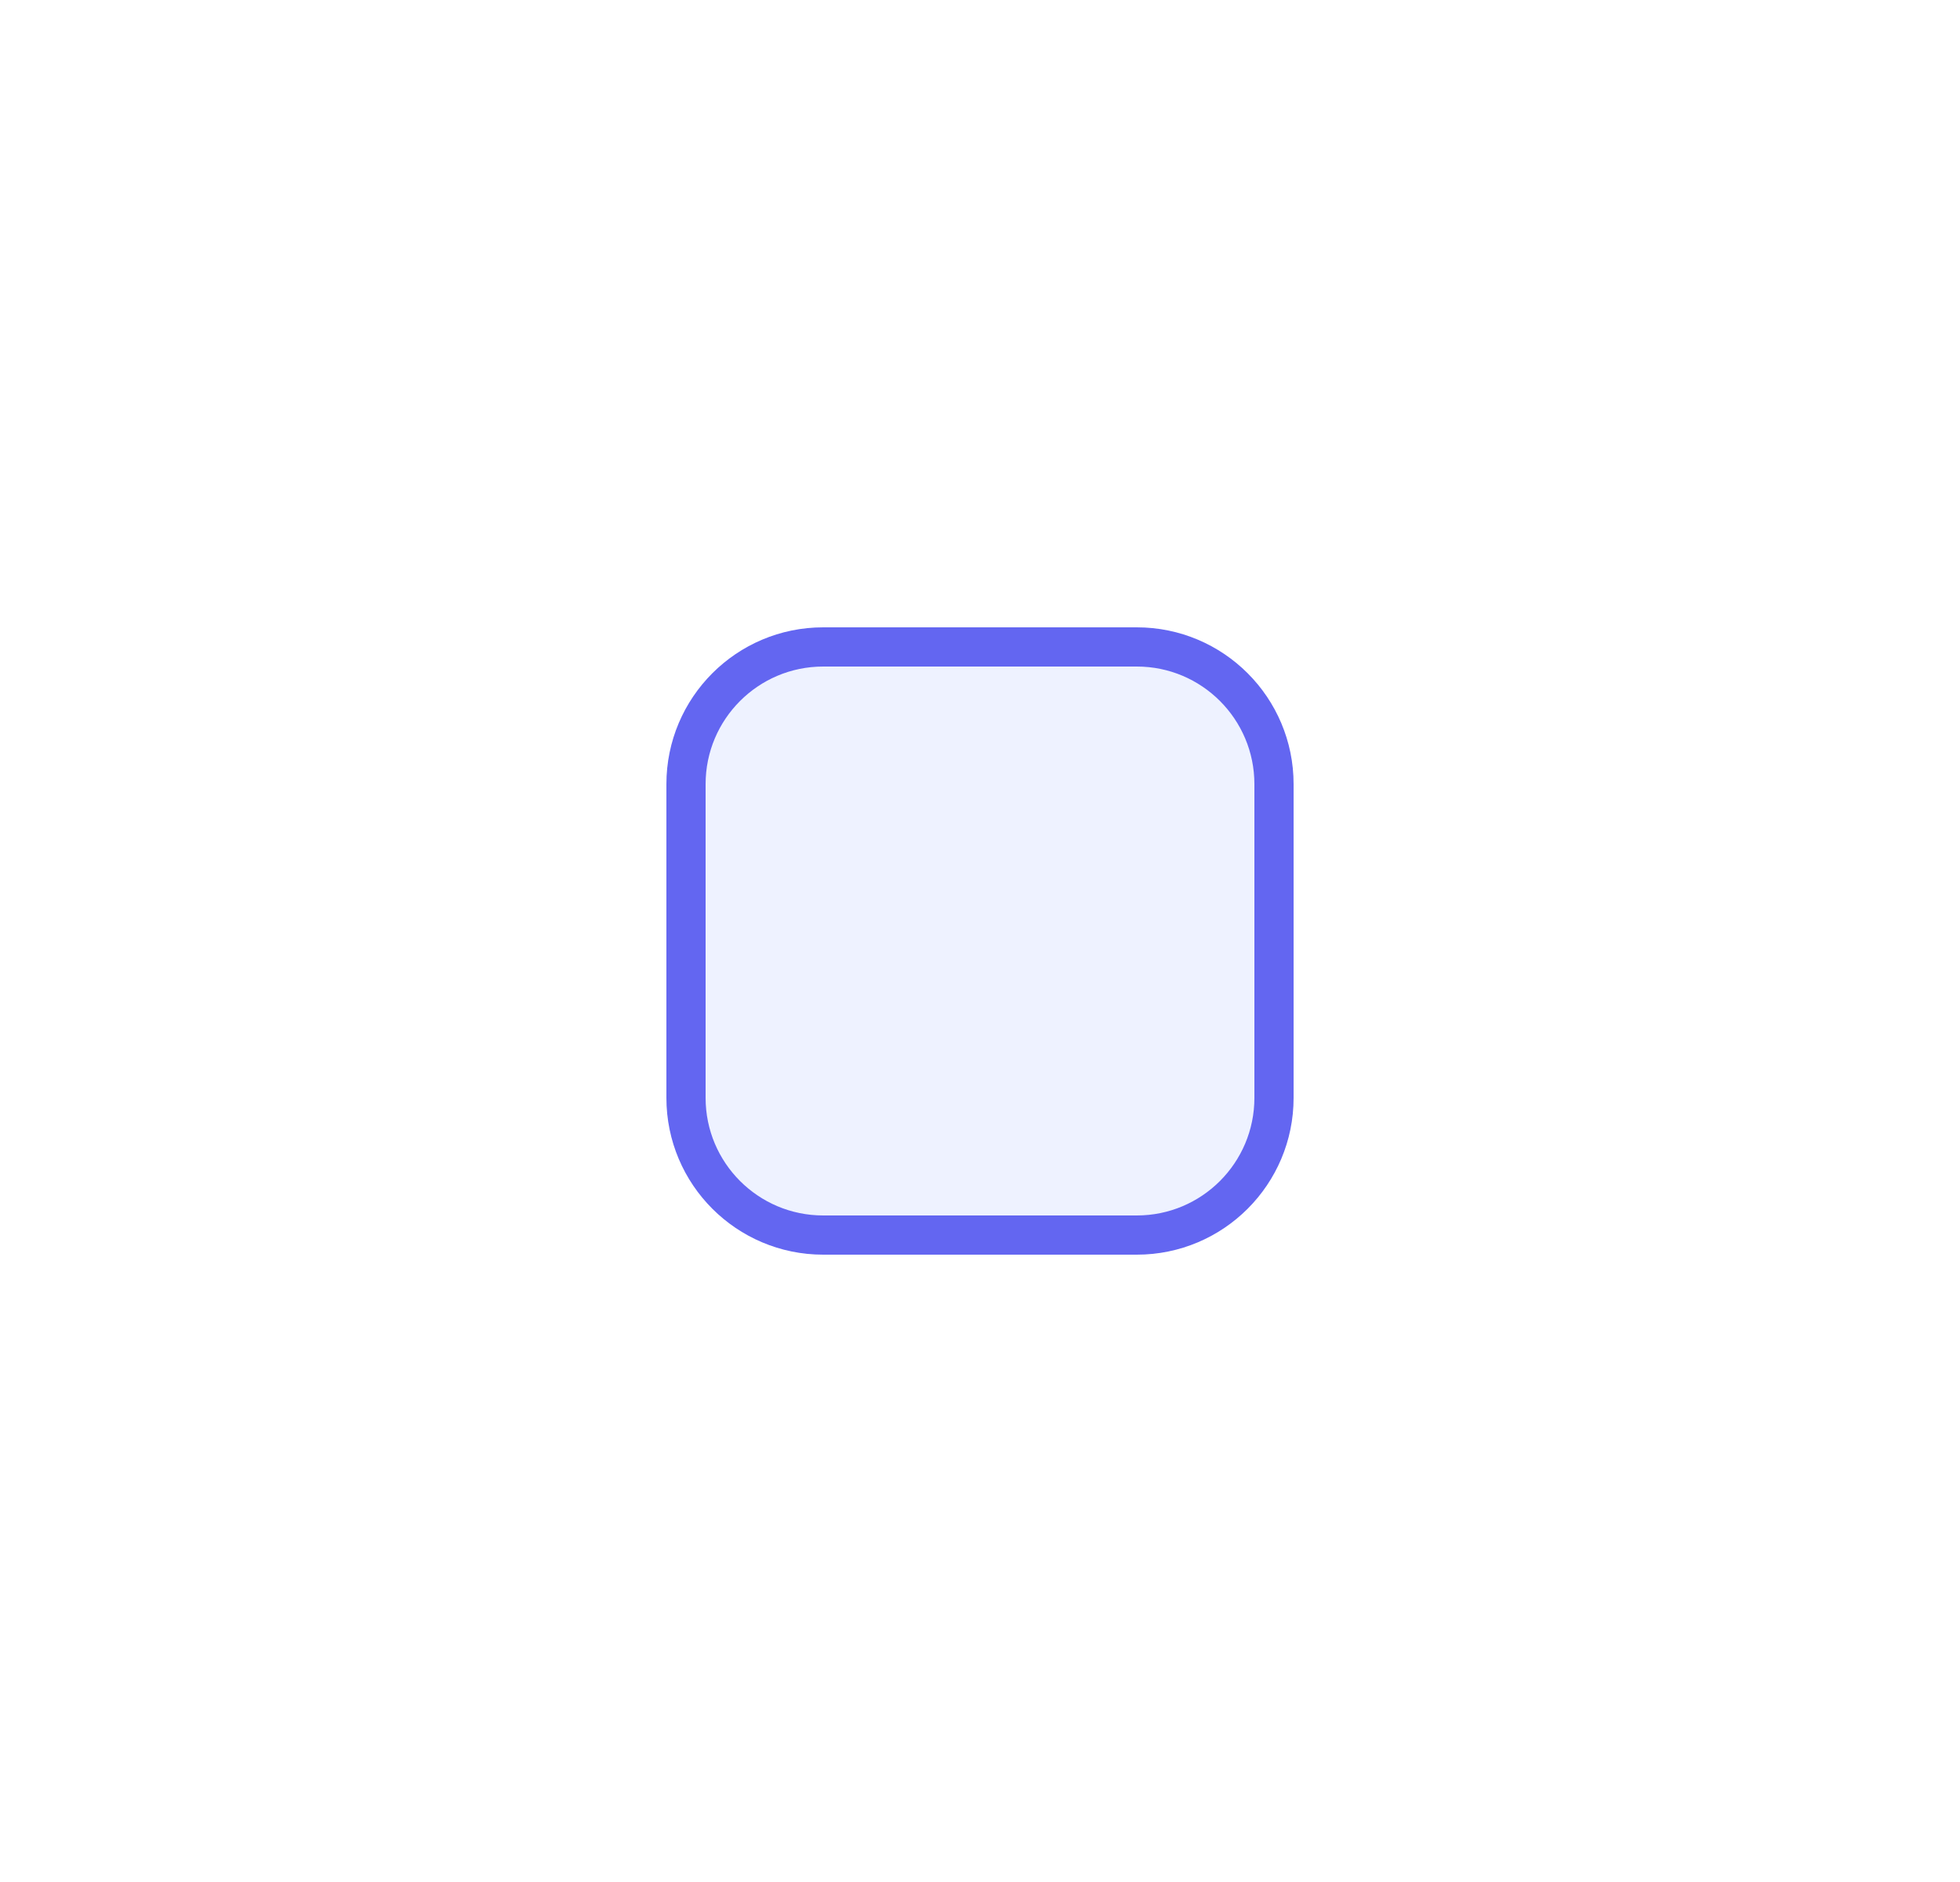
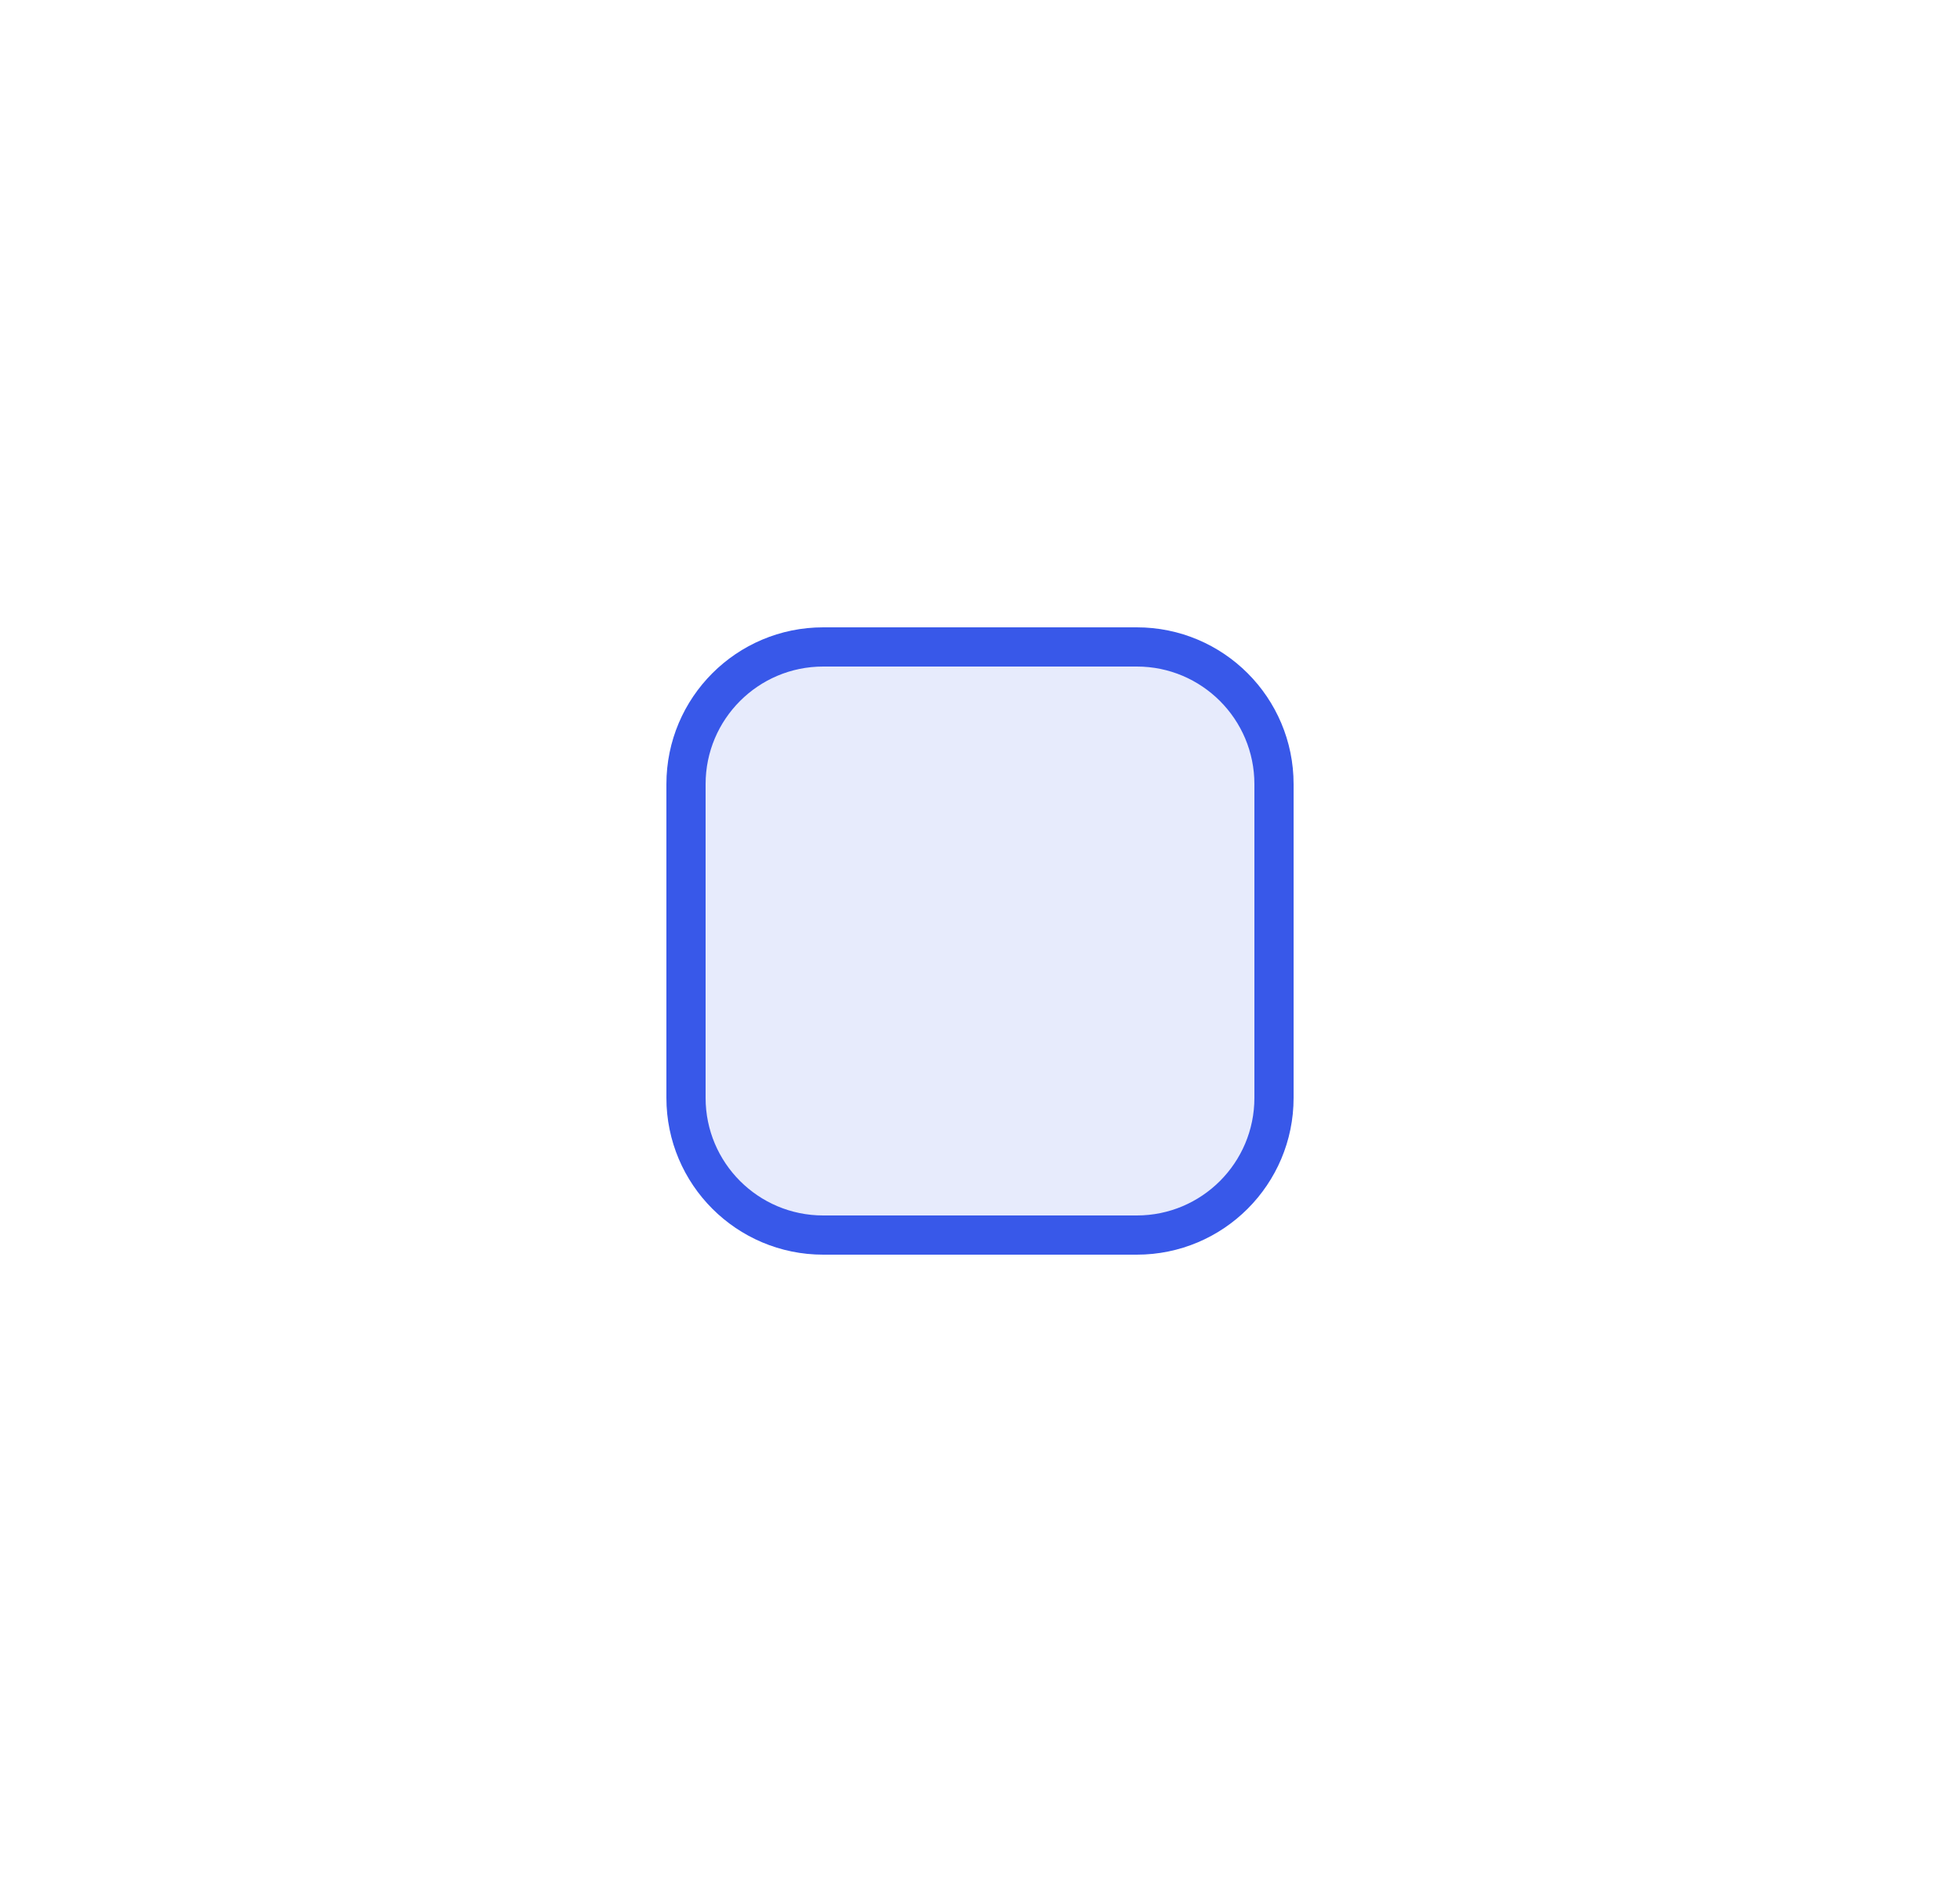
<svg xmlns="http://www.w3.org/2000/svg" viewBox="0 0 100 96">
  <g transform="translate(50 48)">
-     <rect x="-15" y="-15" width="30" height="30" rx="7" fill="#eef2ff" stroke="#6366f1" stroke-width="2">
+     <rect x="-15" y="-15" width="30" height="30" rx="7" fill="#e7ebfc" stroke="#3858e9" stroke-width="2">
      <animateTransform attributeName="transform" type="scale" values="0.92;1.08;0.92" dur="2.6s" repeatCount="indefinite" calcMode="spline" keyTimes="0;0.5;1" keySplines="0.4 0 0.6 1;0.4 0 0.6 1" />
    </rect>
  </g>
</svg>
